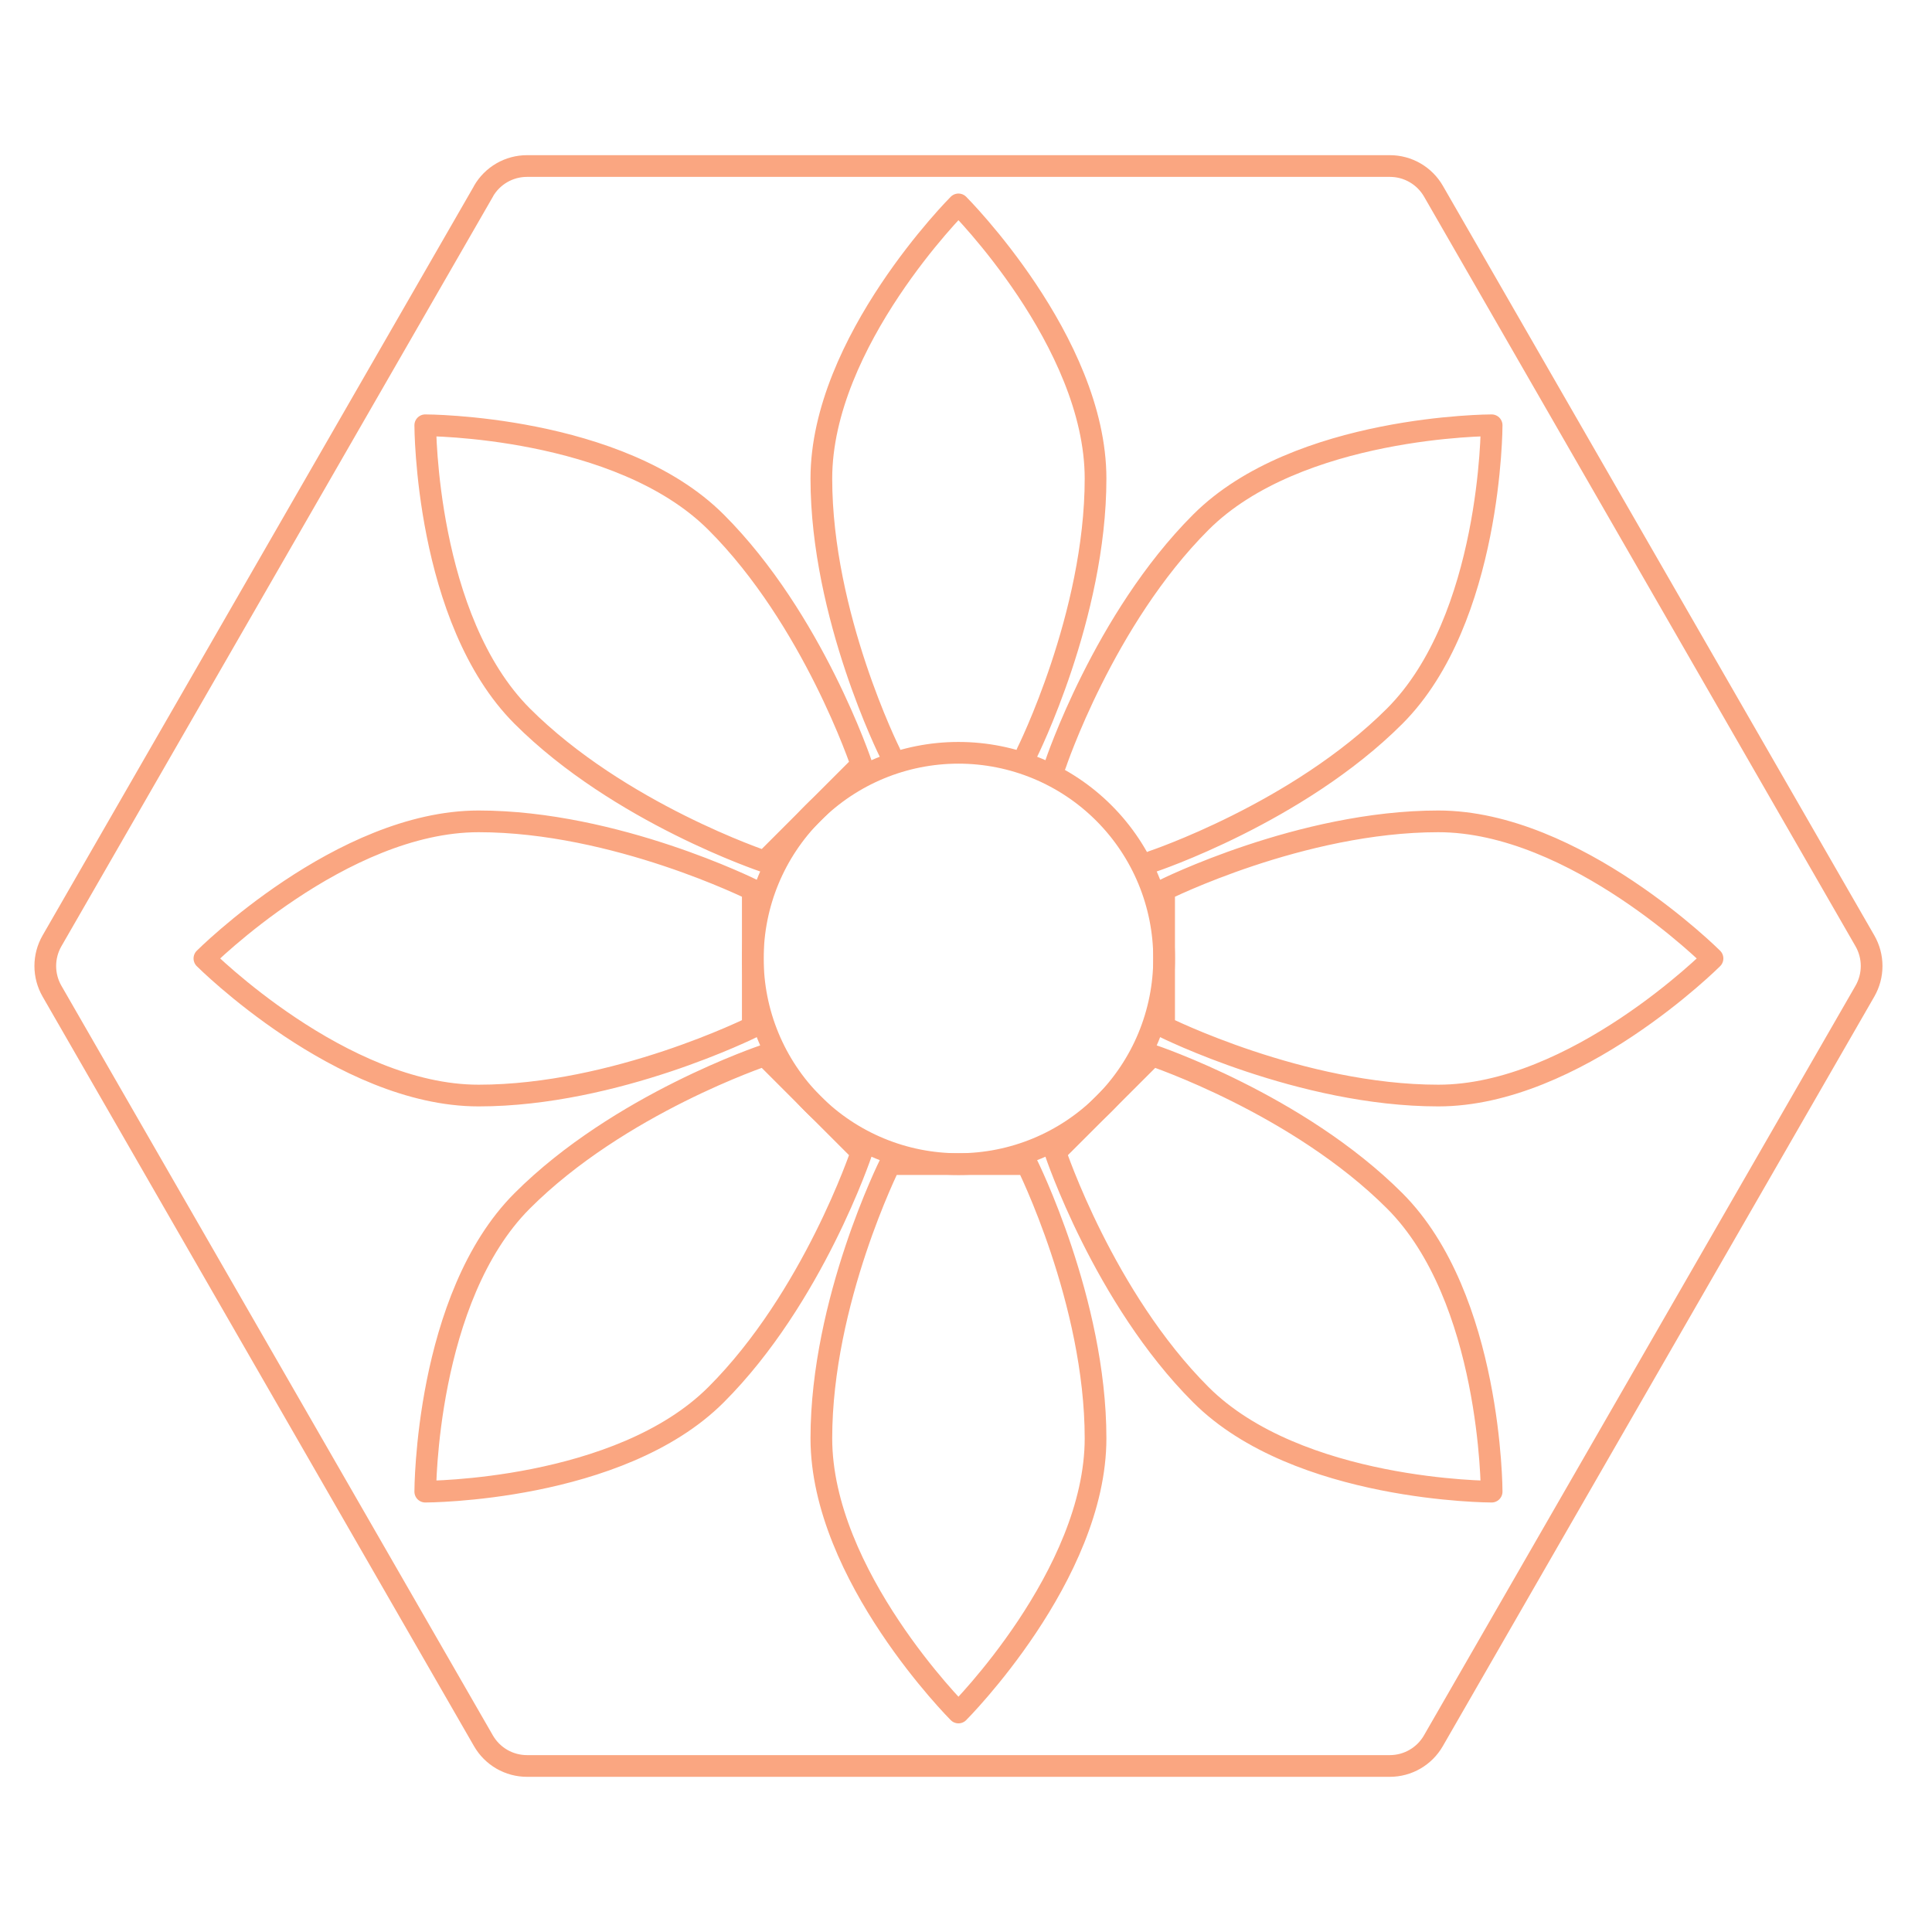
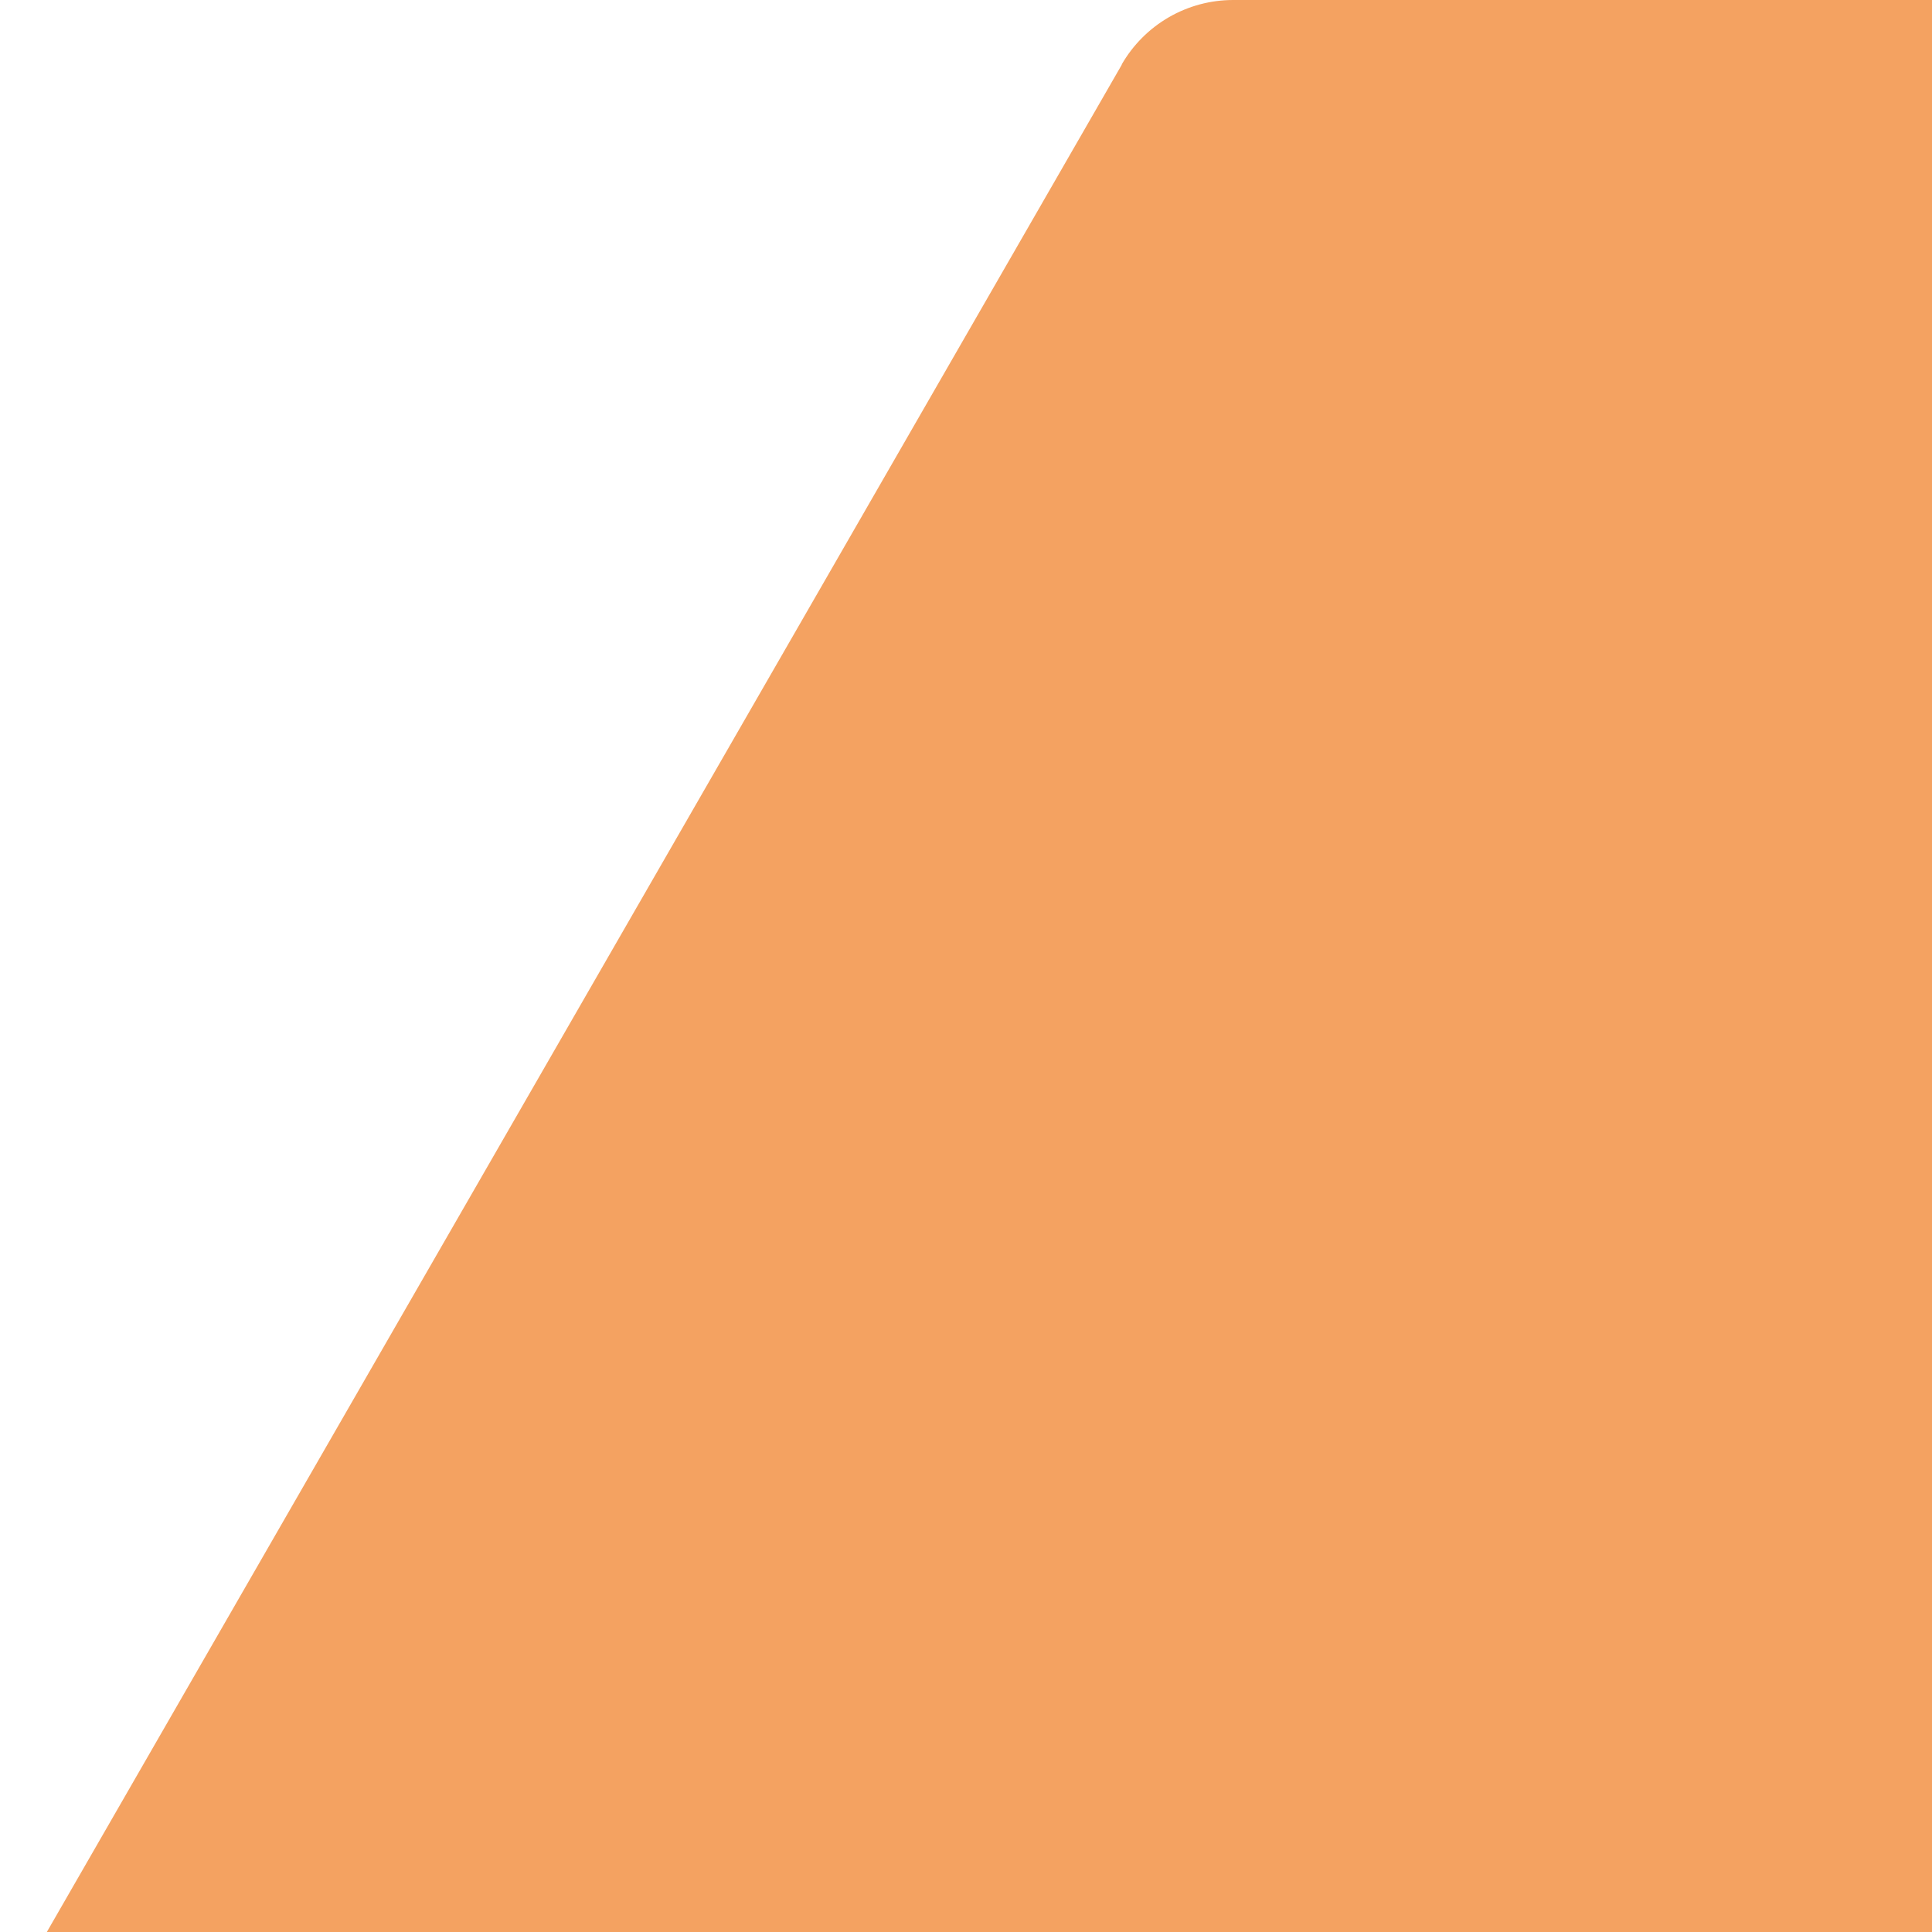
- <svg xmlns="http://www.w3.org/2000/svg" width="128" height="128" viewBox="0 0 128 128" fill="none">
-   <path d="M32.029 12.669C32.322 12.161 32.742 11.74 33.248 11.447C33.755 11.154 34.329 11 34.914 11H92.086C92.671 11 93.245 11.154 93.751 11.447C94.258 11.74 94.678 12.161 94.971 12.669L123.554 62.331C123.846 62.838 124 63.414 124 64C124 64.586 123.846 65.162 123.554 65.669L94.965 115.331C94.673 115.839 94.252 116.26 93.746 116.553C93.24 116.846 92.665 117 92.081 117H34.914C34.329 117 33.755 116.846 33.248 116.553C32.742 116.26 32.322 115.839 32.029 115.331L3.446 65.669C3.154 65.162 3 64.586 3 64C3 63.414 3.154 62.838 3.446 62.331L32.035 12.669H32.029Z" stroke="#FAA681" stroke-width="1.438" stroke-linecap="round" stroke-linejoin="round" />
-   <path d="M68.042 49.875C68.042 49.875 72.583 40.792 72.583 31.708C72.583 22.625 63.5 13.542 63.5 13.542C63.5 13.542 54.417 22.625 54.417 31.708C54.417 40.792 58.958 49.875 58.958 49.875M63.5 77.125C67.114 77.125 70.579 75.689 73.134 73.134C75.689 70.579 77.125 67.114 77.125 63.5C77.125 59.886 75.689 56.421 73.134 53.866C70.579 51.31 67.114 49.875 63.5 49.875C59.886 49.875 56.421 51.31 53.866 53.866C51.31 56.421 49.875 59.886 49.875 63.5C49.875 67.114 51.31 70.579 53.866 73.134C56.421 75.689 59.886 77.125 63.5 77.125V77.125Z" stroke="#FAA681" stroke-width="1.438" stroke-miterlimit="1.5" stroke-linecap="round" stroke-linejoin="round" />
-   <path d="M69.922 50.656C69.922 50.656 73.133 41.019 79.559 34.597C85.981 28.175 98.825 28.175 98.825 28.175C98.825 28.175 98.825 41.019 92.403 47.445C85.981 53.867 76.344 57.078 76.344 57.078M49.875 58.958C49.875 58.958 40.792 54.417 31.708 54.417C22.625 54.417 13.542 63.5 13.542 63.5C13.542 63.5 22.625 72.583 31.708 72.583C40.792 72.583 49.875 68.042 49.875 68.042V58.958ZM68.042 77.125C68.042 77.125 72.583 86.208 72.583 95.292C72.583 104.375 63.5 113.458 63.5 113.458C63.5 113.458 54.417 104.375 54.417 95.292C54.417 86.208 58.958 77.125 58.958 77.125H68.042ZM77.125 58.958C77.125 58.958 86.208 54.417 95.292 54.417C104.375 54.417 113.458 63.5 113.458 63.5C113.458 63.5 104.375 72.583 95.292 72.583C86.208 72.583 77.125 68.042 77.125 68.042V58.958ZM57.078 50.656C57.078 50.656 53.867 41.019 47.441 34.597C41.019 28.175 28.175 28.175 28.175 28.175C28.175 28.175 28.175 41.019 34.597 47.445C41.019 53.867 50.656 57.078 50.656 57.078L57.078 50.656ZM50.656 69.922C50.656 69.922 41.019 73.133 34.597 79.559C28.175 85.981 28.175 98.825 28.175 98.825C28.175 98.825 41.019 98.825 47.441 92.403C53.867 85.981 57.078 76.344 57.078 76.344L50.656 69.922ZM76.348 69.922C76.348 69.922 85.977 73.133 92.403 79.559C98.825 85.981 98.825 98.825 98.825 98.825C98.825 98.825 85.981 98.825 79.559 92.403C73.133 85.981 69.922 76.344 69.922 76.344L76.348 69.922Z" stroke="#FAA681" stroke-width="1.438" stroke-miterlimit="1.5" stroke-linecap="round" stroke-linejoin="round" />
+ <svg xmlns="http://www.w3.org/2000/svg" width="50" height="50" viewBox="0 0 50 50" fill="none">
+   <path d="M29.029 1.669C29.322 1.161 29.742 0.74 30.248 0.447C30.755 0.154 31.329 -0 31.914 6.86312e-07H89.086C89.671 -0 90.245 0.154 90.751 0.447C91.258 0.74 91.678 1.161 91.971 1.669L120.554 51.331C120.846 51.838 121 52.414 121 53C121 53.586 120.846 54.162 120.554 54.669L91.965 104.331C91.673 104.839 91.252 105.26 90.746 105.553C90.24 105.846 89.665 106 89.081 106H31.914C31.329 106 30.755 105.846 30.248 105.553C29.742 105.26 29.322 104.839 29.029 104.331L0.446 54.669C0.154 54.162 0 53.586 0 53C0 52.414 0.154 51.838 0.446 51.331L29.035 1.669H29.029Z" fill="#F4A261" />
</svg>
